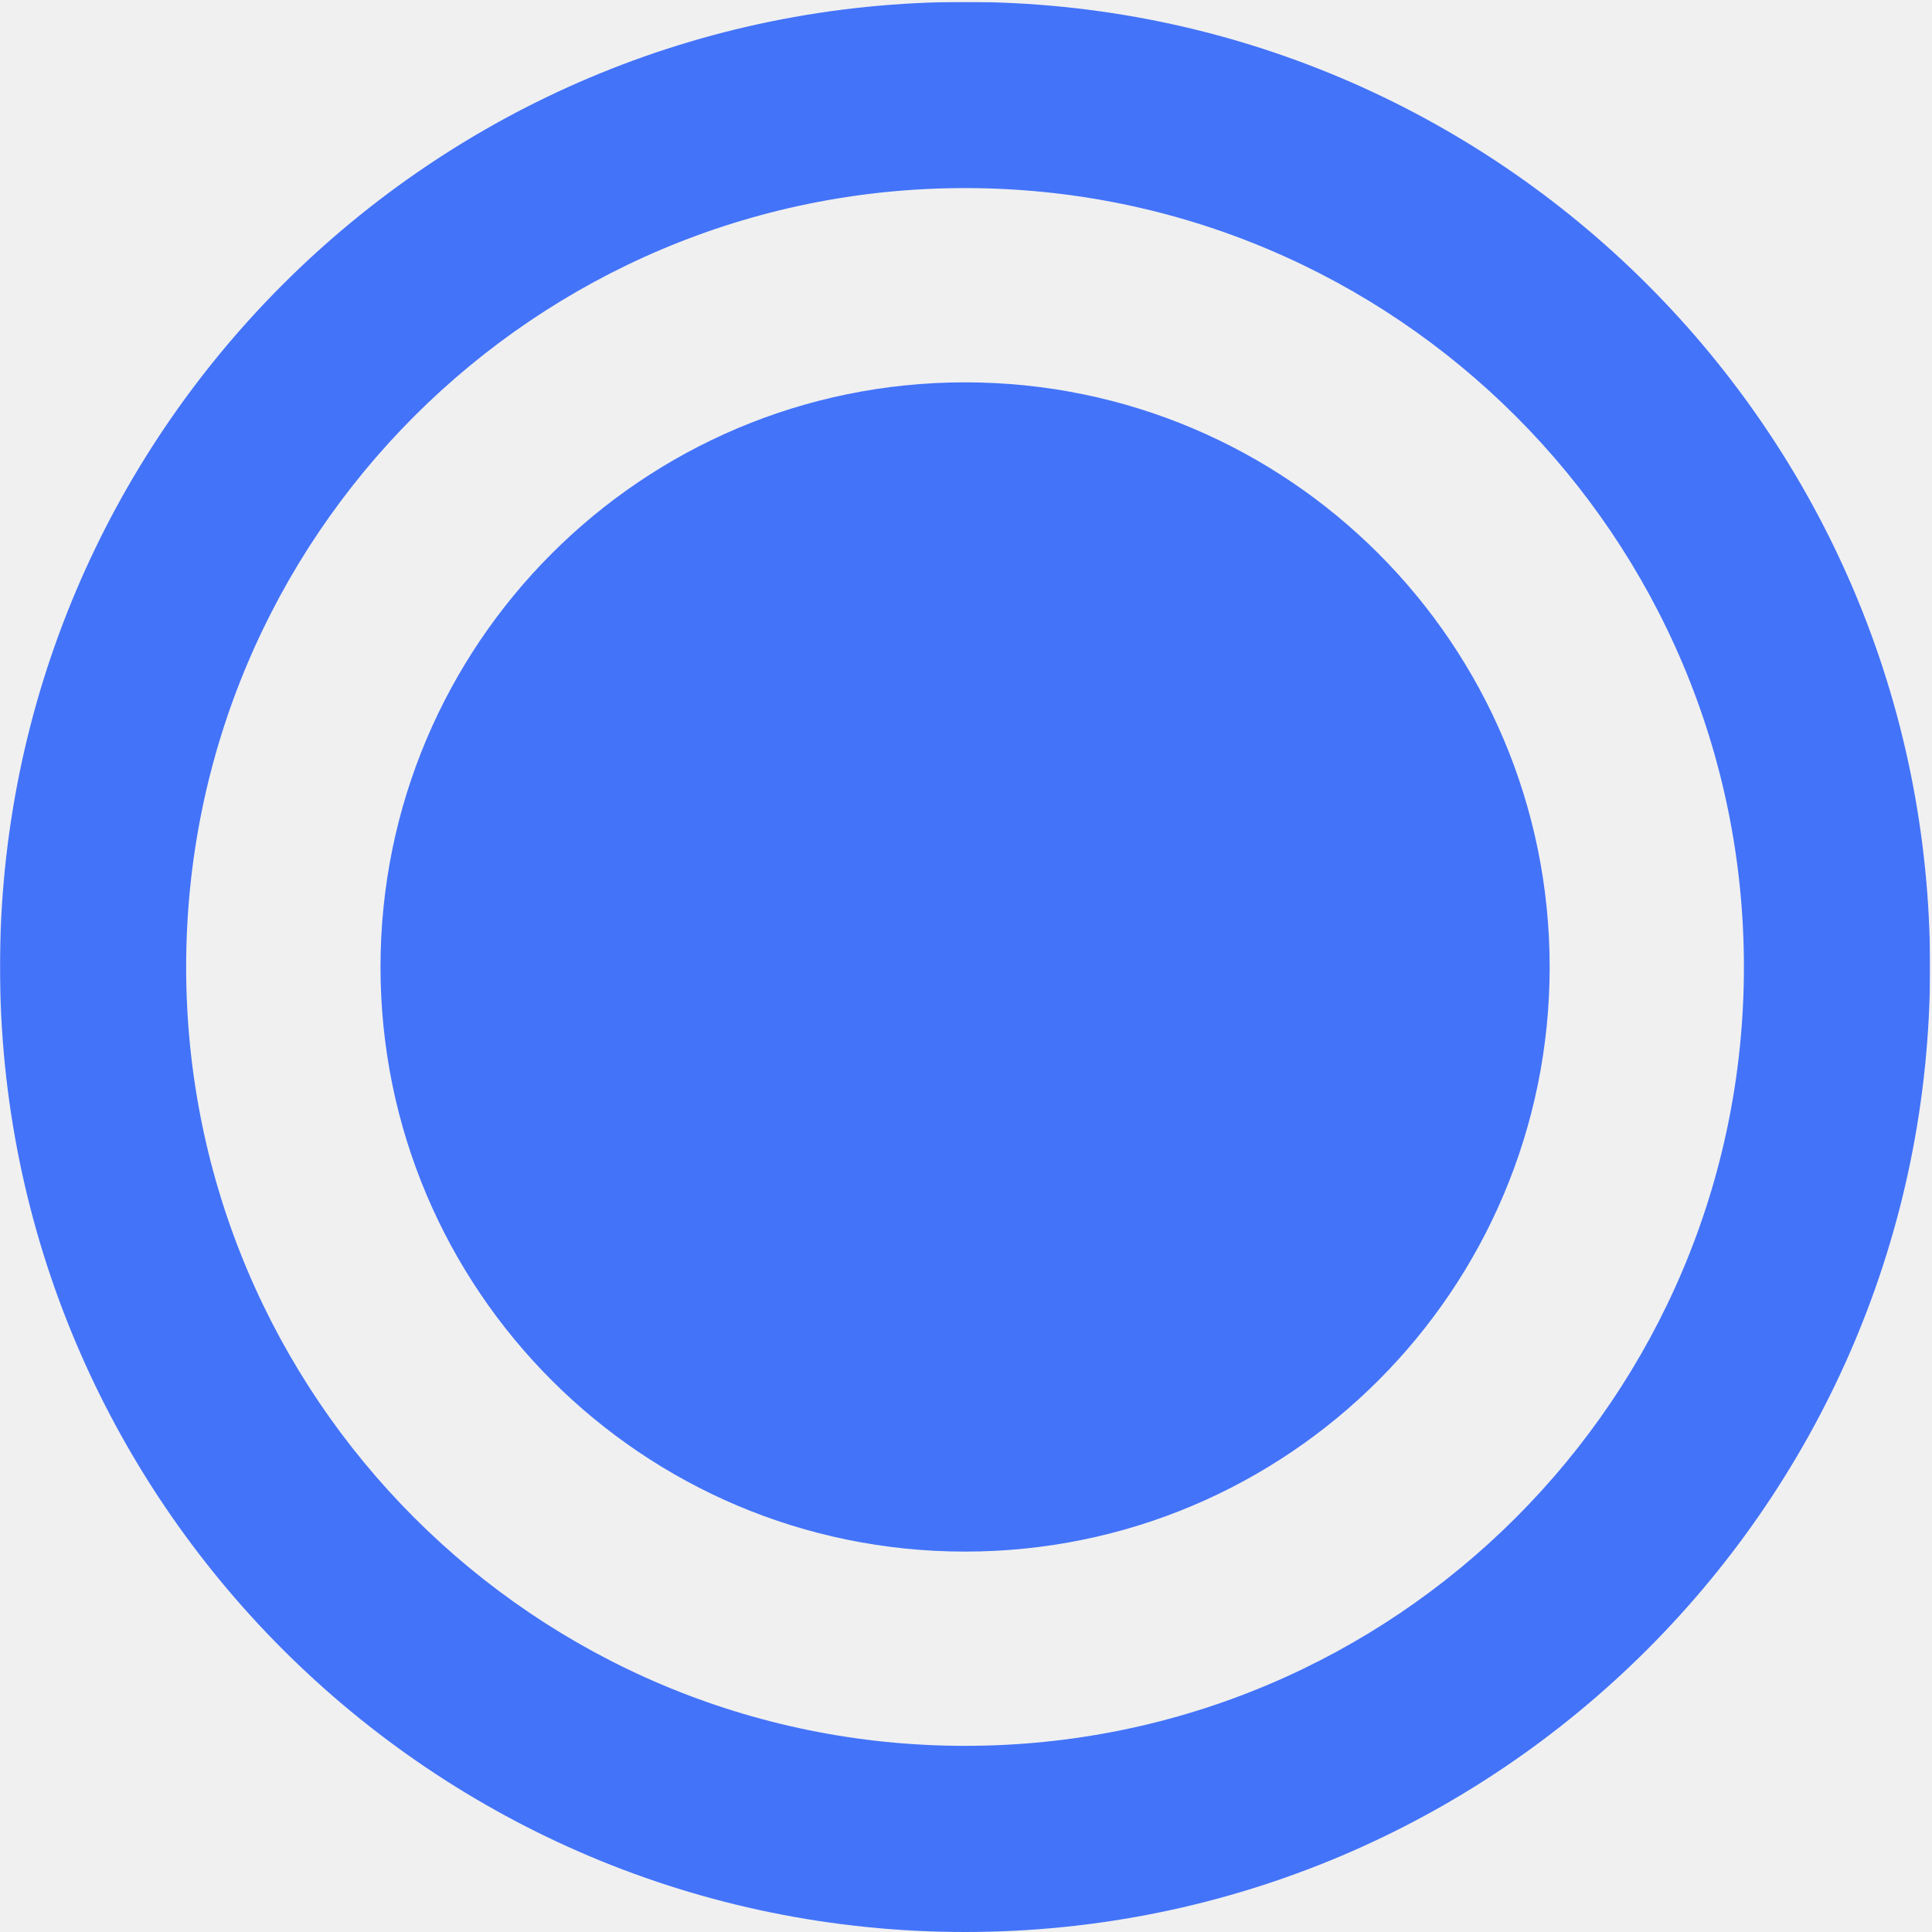
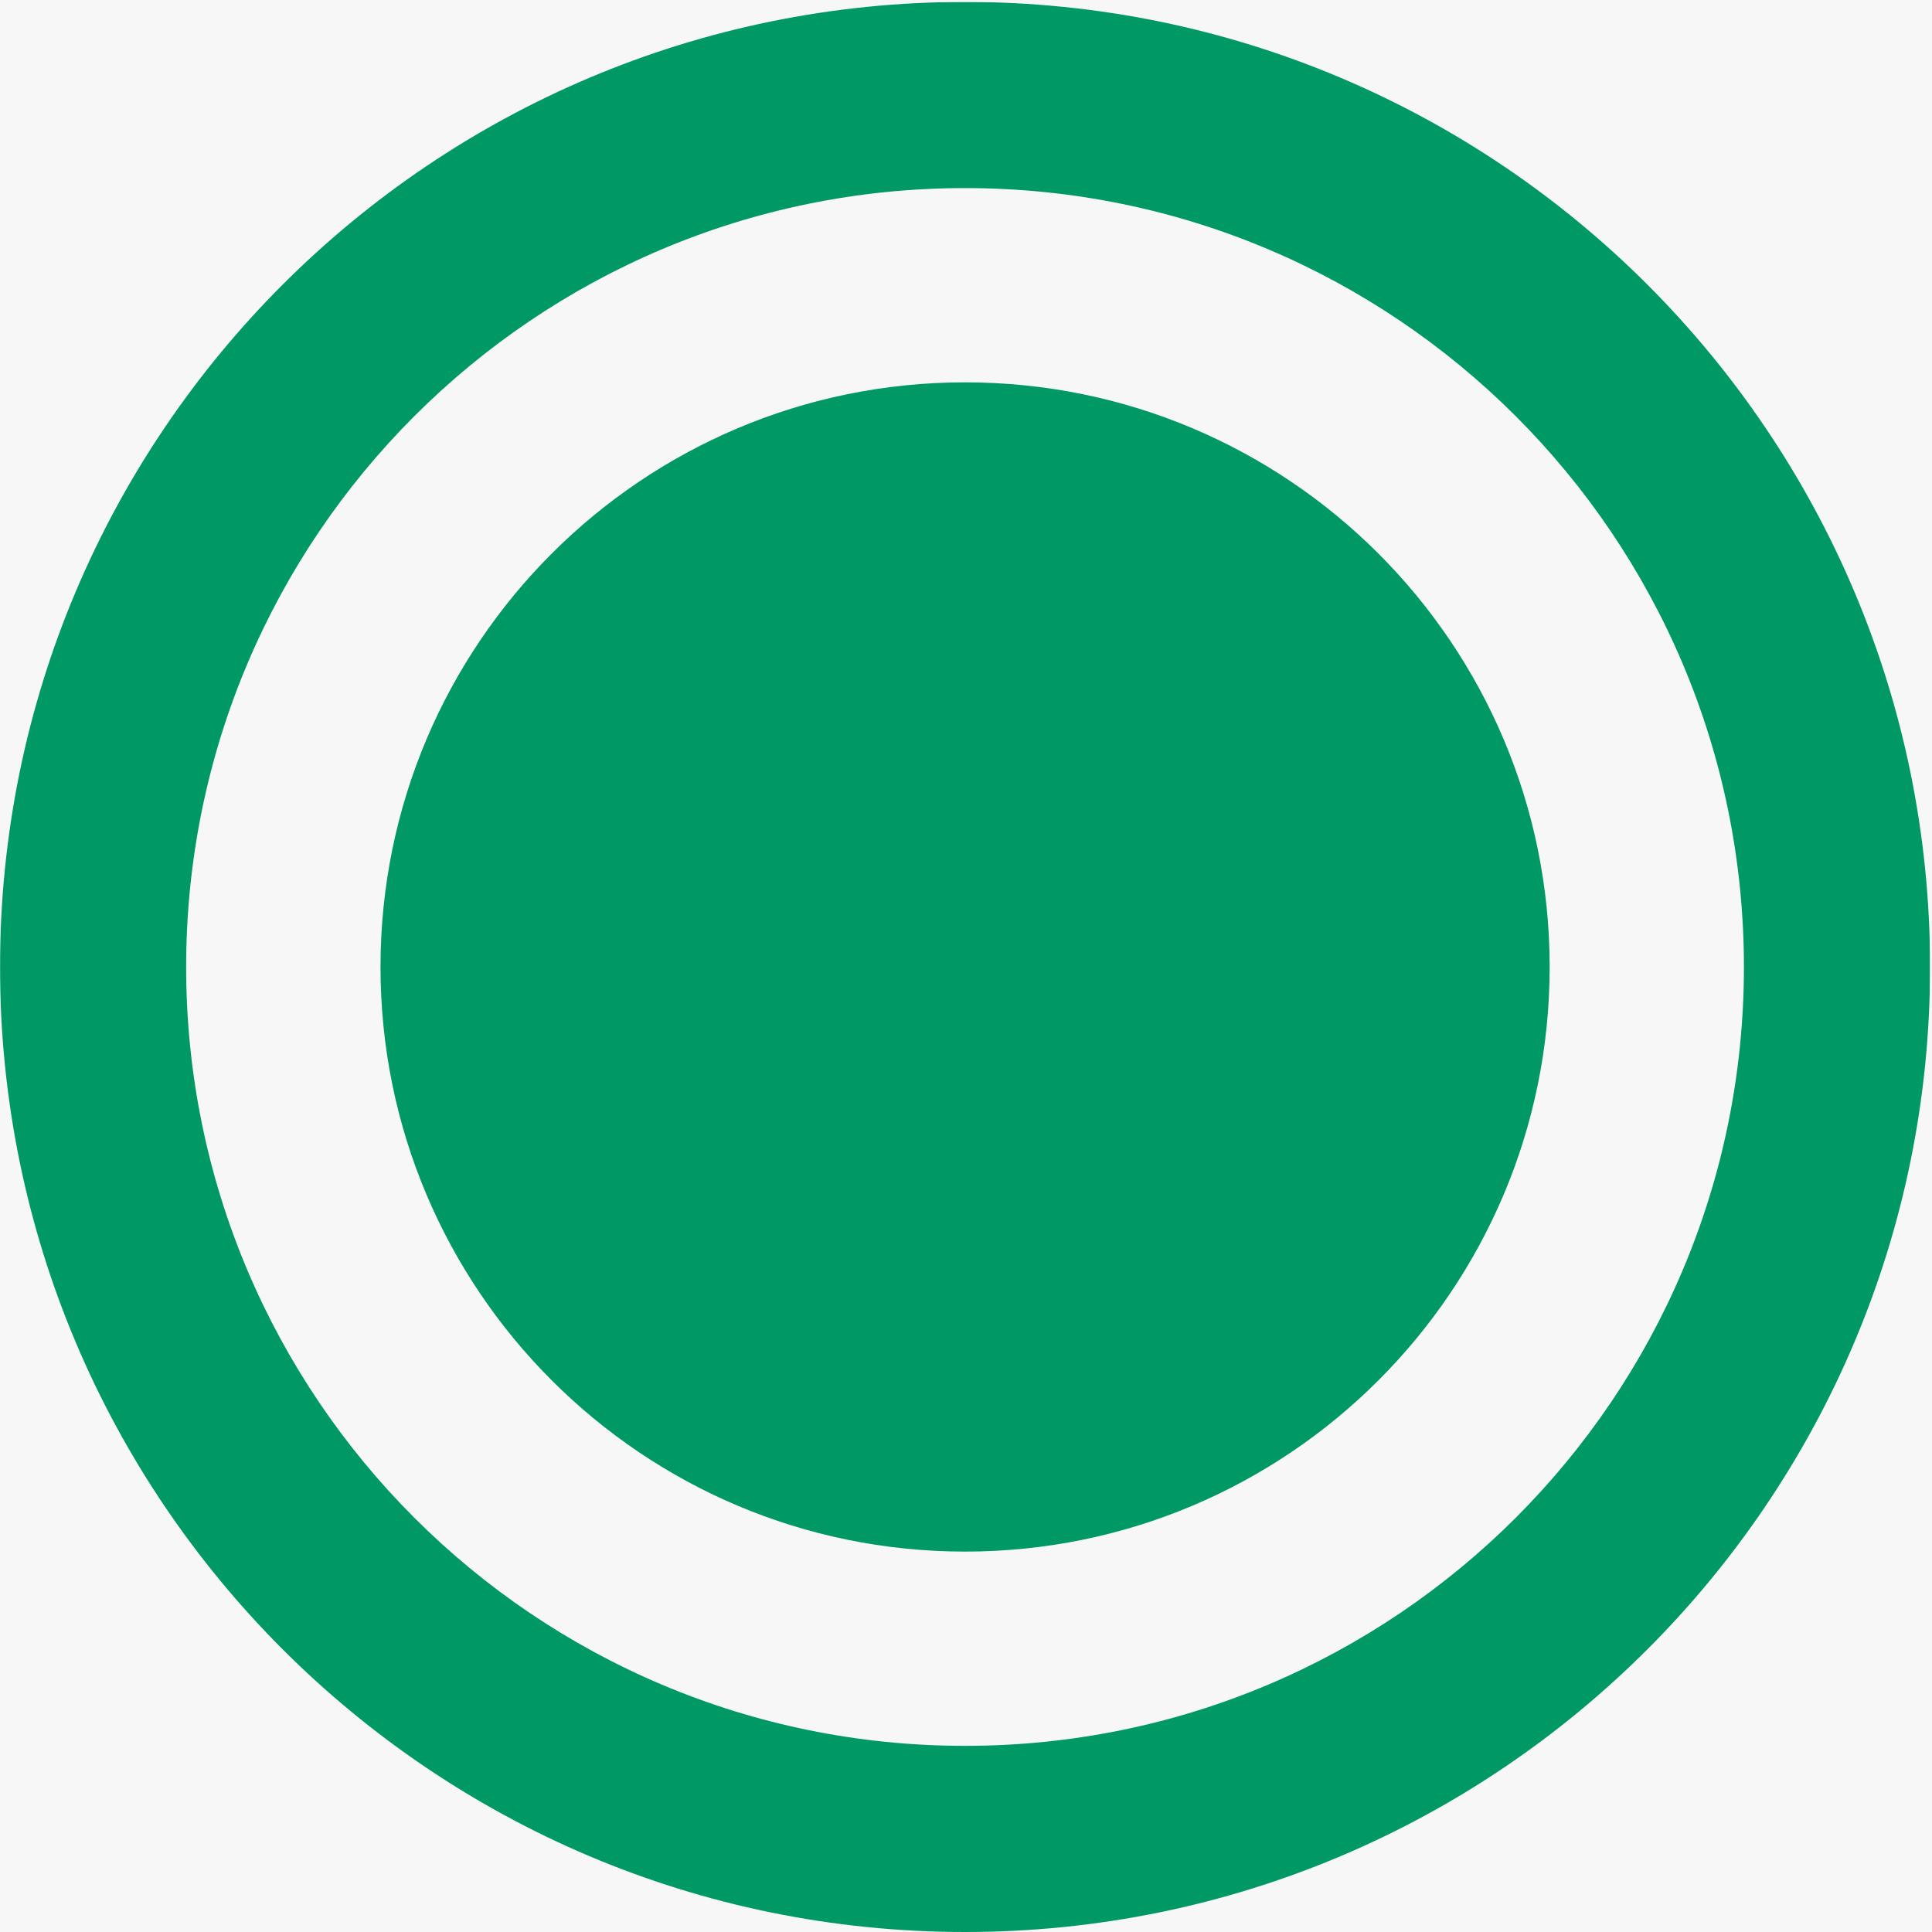
<svg xmlns="http://www.w3.org/2000/svg" xmlns:xlink="http://www.w3.org/1999/xlink" width="20px" height="20px" viewBox="0 0 20 20" version="1.1">
  <defs>
    <polygon id="path-1" points="0.001 0.02 19.98 0.02 19.98 20 0.001 20" />
  </defs>
-   <g id="康复委员会后台页面3.0" stroke="none" stroke-width="1" fill="none" fill-rule="evenodd">
-     <g id="用户统计-导入会员" transform="translate(-283, -194)">
-       <g id="分组-4" transform="translate(230, 193)">
-         <g id="分组-10" transform="translate(53, 1)">
-           <g id="xuanze-3">
-             <g id="分组">
-               <mask id="mask-2" fill="white">
-                 <use xlink:href="#path-1" />
-               </mask>
-               <g id="Clip-2" />
-               <path d="M9.99,0.02 C4.473,0.02 0,4.493 0,10.01 C0,15.527 4.473,20 9.99,20 C15.507,20 19.98,15.527 19.98,10.01 C19.98,4.493 15.507,0.02 9.99,0.02 Z M9.99,18.073 C5.537,18.073 1.927,14.463 1.927,10.01 C1.927,5.557 5.537,1.947 9.99,1.947 C14.443,1.947 18.053,5.557 18.053,10.01 C18.053,14.463 14.443,18.073 9.99,18.073 Z" id="Fill-1" fill="#4373F9" mask="url(#mask-2)" />
+   <g id="后台1.0" stroke="none" stroke-width="1" fill="none" fill-rule="evenodd">
+     <g id="积分商城-添加商品" transform="translate(-304, -1043)">
+       <rect fill="#F7F7F7" x="0" y="0" width="1440" height="1354" />
+       <g id="编组" transform="translate(220, 1042)">
+         <g id="分组-11" transform="translate(84, 0)">
+           <g id="选中-圆" transform="translate(0, 1)">
+             <g>
+               <g id="分组">
+                 <mask id="mask-2" fill="white">
+                   <use xlink:href="#path-1" />
+                 </mask>
+                 <g id="Clip-2" />
+                 <path d="M9.99,0.02 C4.473,0.02 0,4.493 0,10.01 C0,15.527 4.473,20 9.99,20 C15.507,20 19.98,15.527 19.98,10.01 C19.98,4.493 15.507,0.02 9.99,0.02 Z M9.99,18.073 C5.537,18.073 1.927,14.463 1.927,10.01 C1.927,5.557 5.537,1.947 9.99,1.947 C14.443,1.947 18.053,5.557 18.053,10.01 C18.053,14.463 14.443,18.073 9.99,18.073 Z" id="Fill-1" fill="#009966" mask="url(#mask-2)" />
+               </g>
+               <path d="M9.99,16.062 C6.648,16.062 3.939,13.352 3.939,10.01 C3.939,6.668 6.648,3.958 9.99,3.958 C13.333,3.958 16.042,6.668 16.042,10.01 C16.042,13.352 13.333,16.062 9.99,16.062 Z" id="Fill-3" fill="#009966" />
            </g>
-             <path d="M9.99,16.062 C6.648,16.062 3.939,13.352 3.939,10.01 C3.939,6.668 6.648,3.958 9.99,3.958 C13.333,3.958 16.042,6.668 16.042,10.01 C16.042,13.352 13.333,16.062 9.99,16.062 Z" id="Fill-3" fill="#4373F9" />
          </g>
        </g>
      </g>
    </g>
  </g>
</svg>
